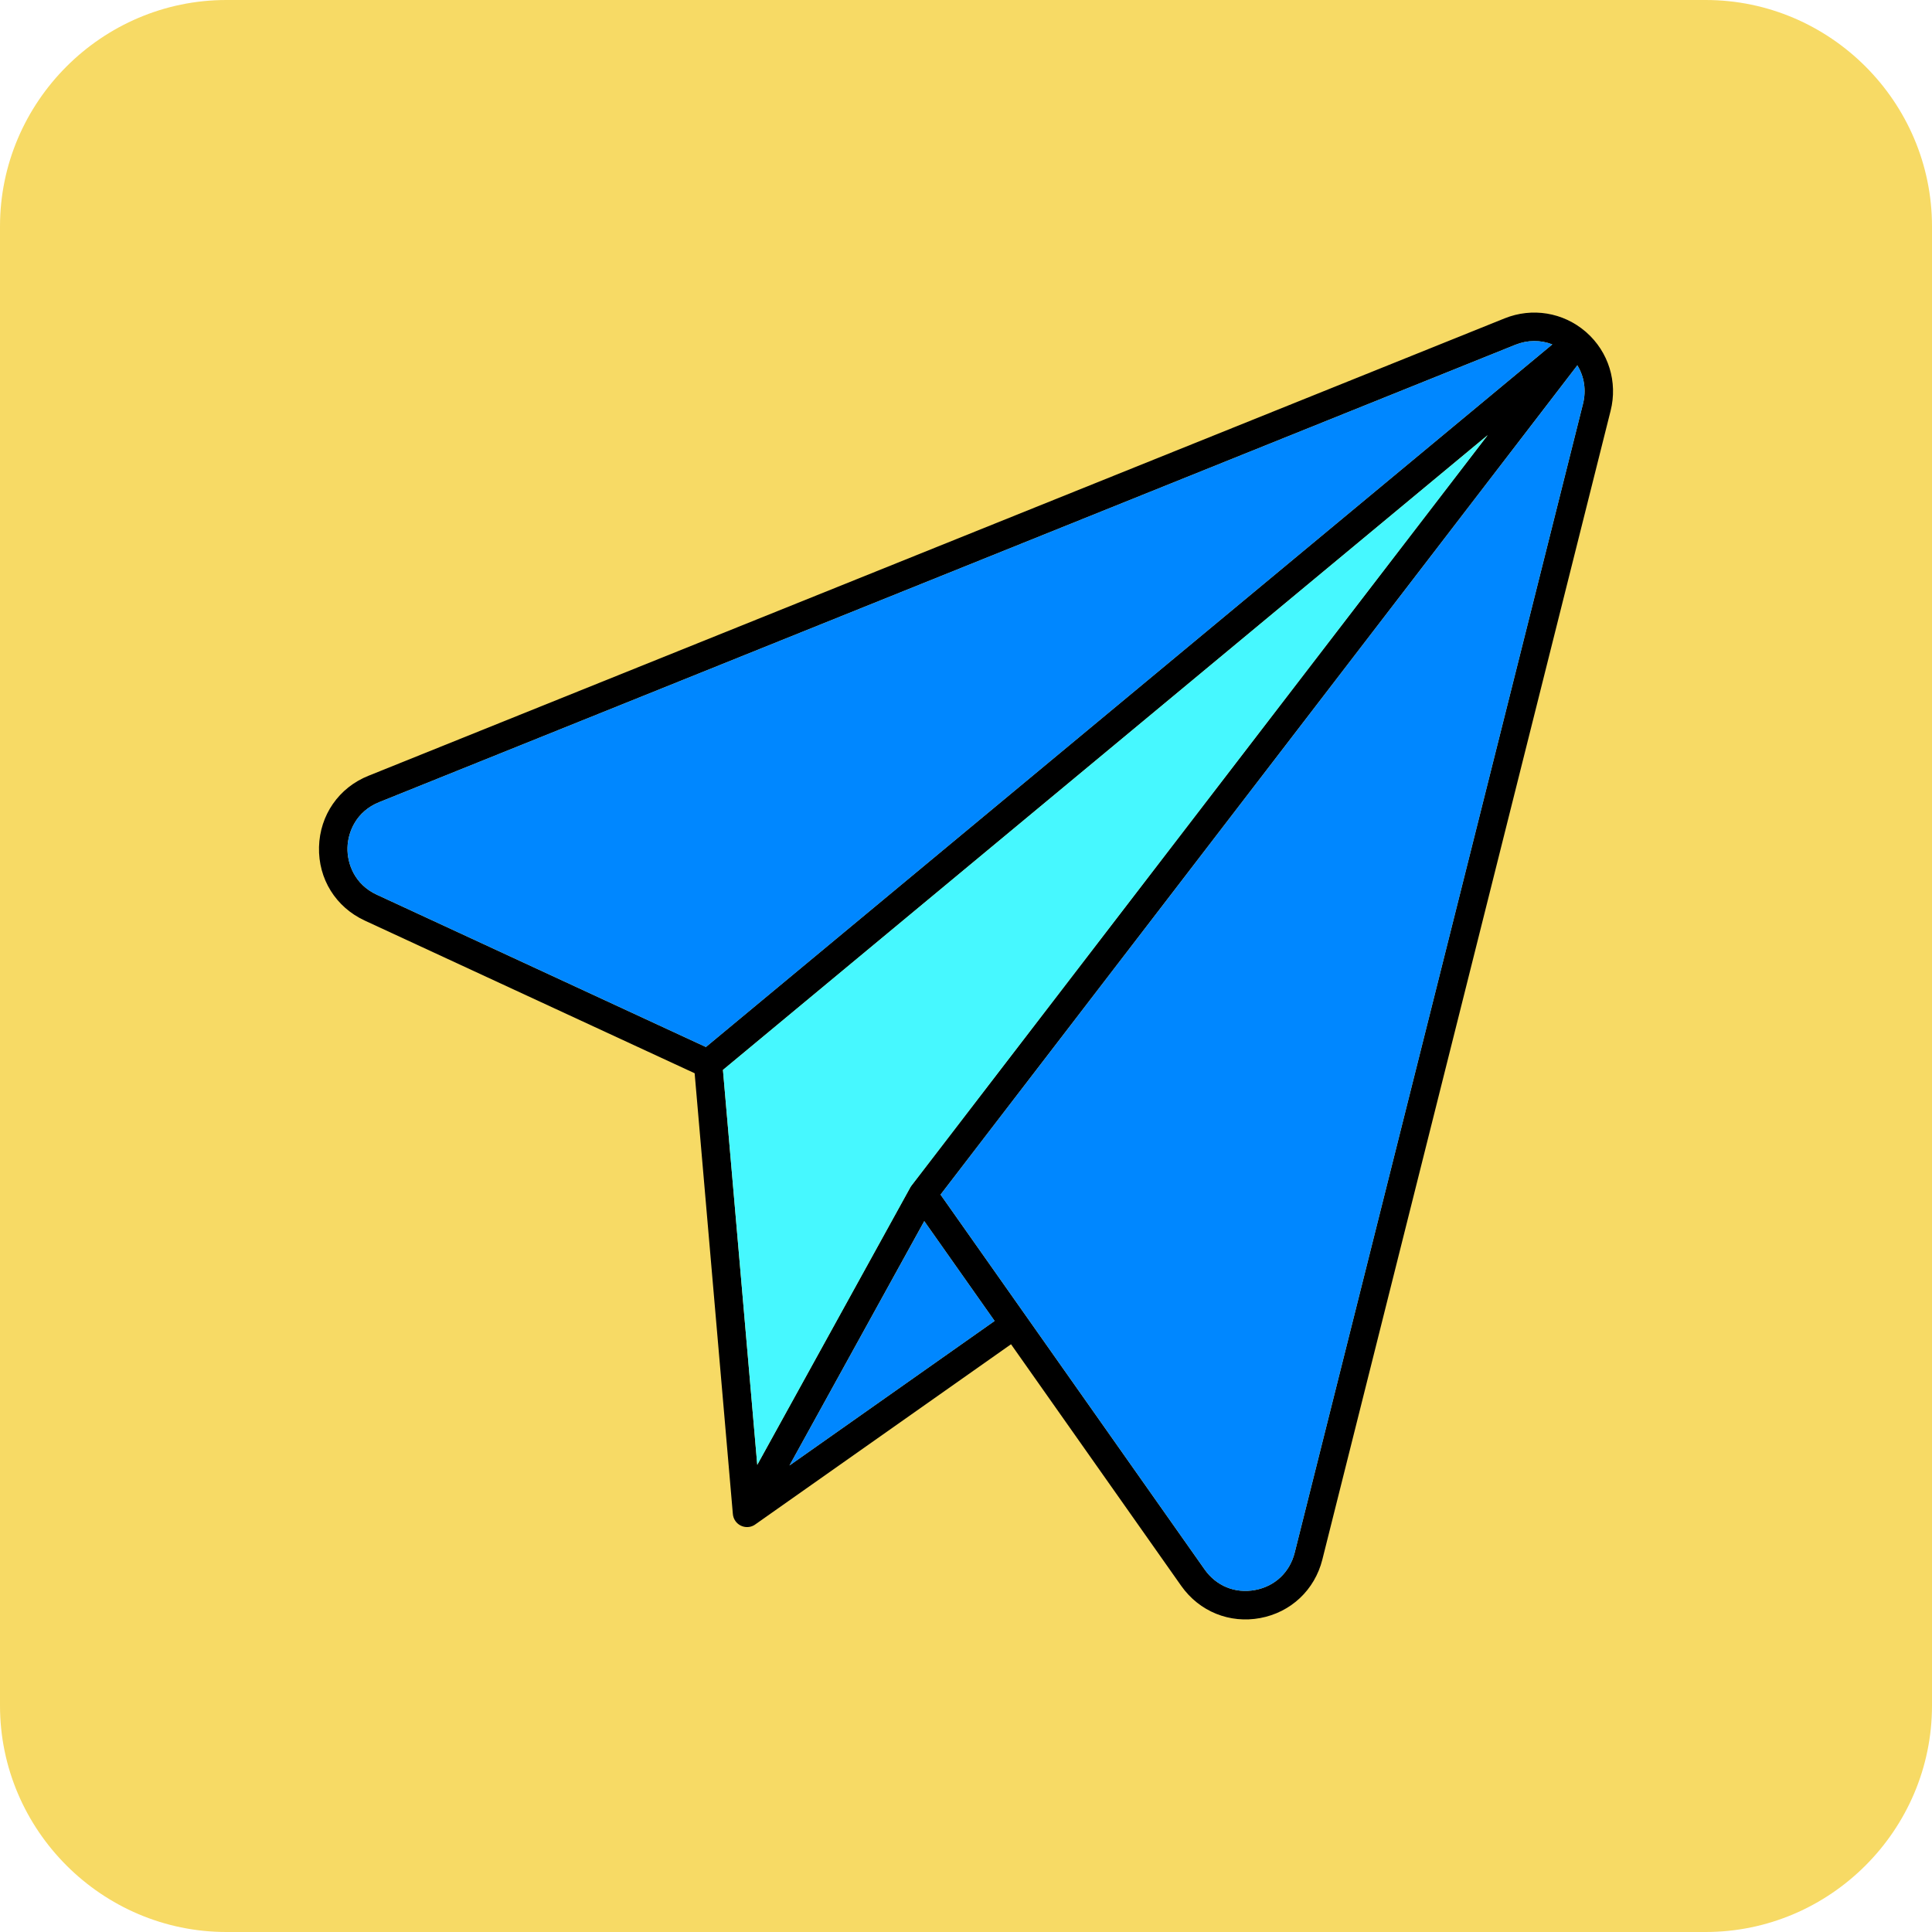
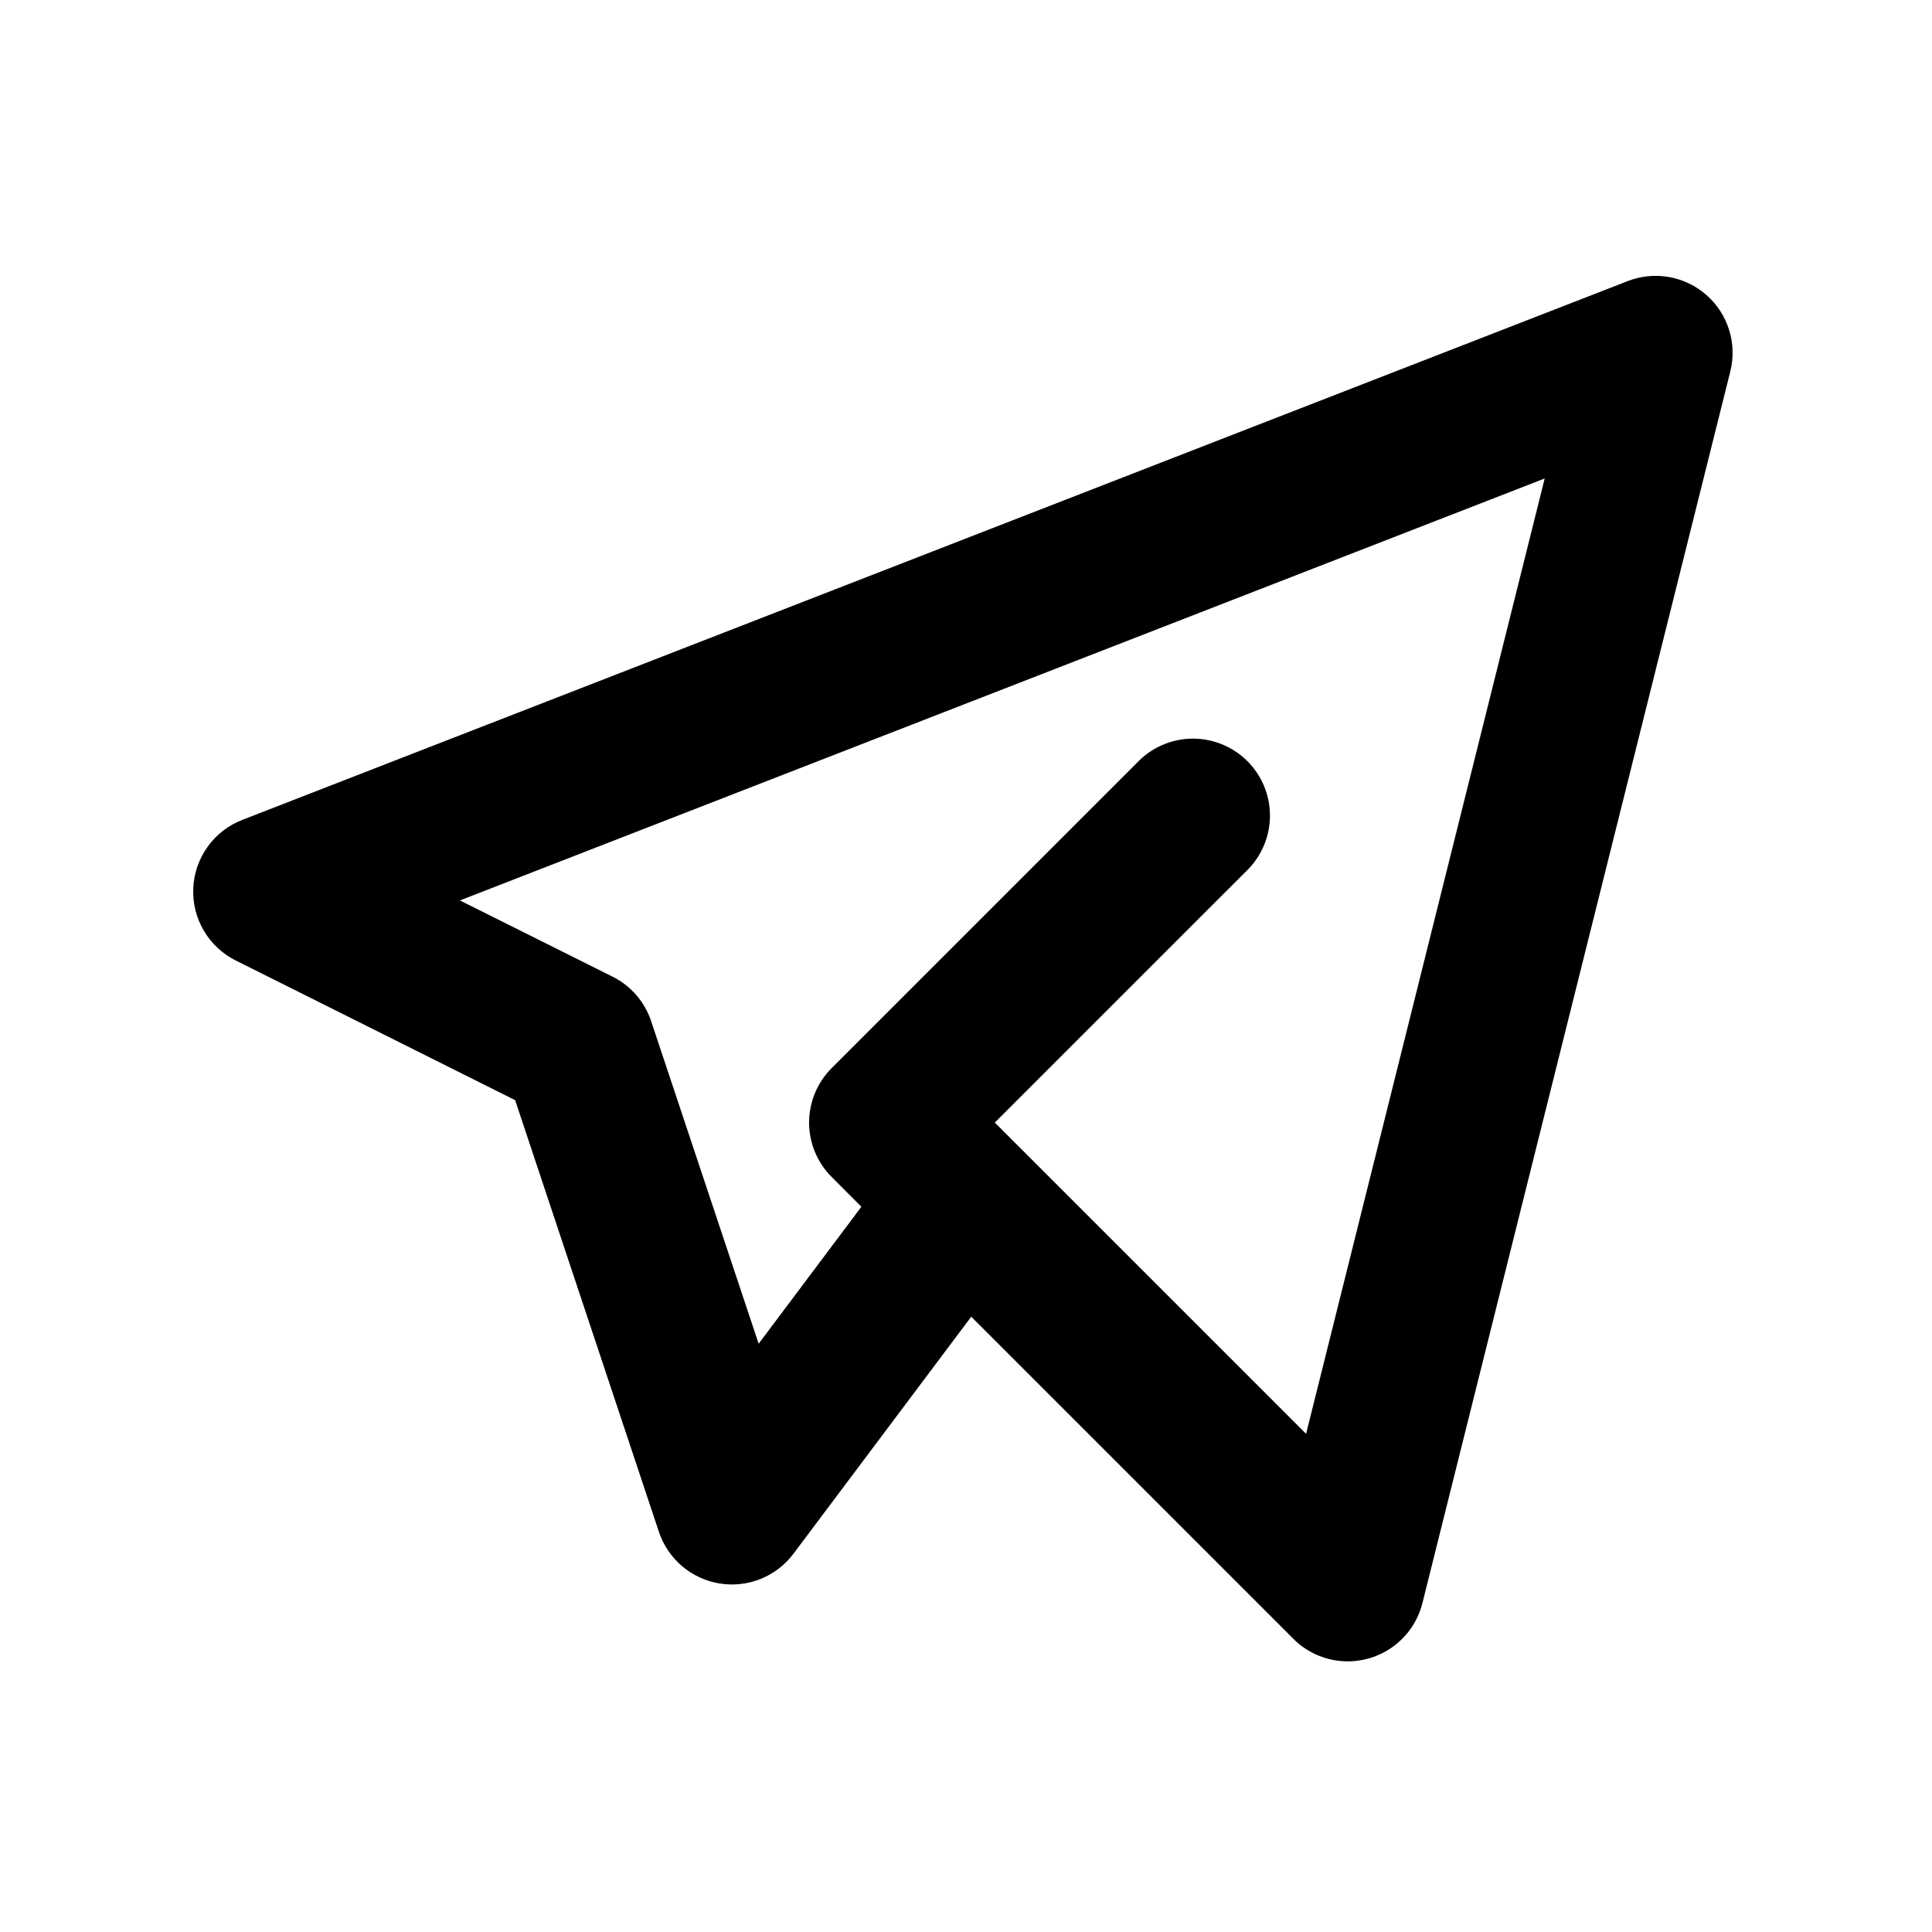
<svg xmlns="http://www.w3.org/2000/svg" width="512" zoomAndPan="magnify" viewBox="0 0 384 384" height="512" preserveAspectRatio="xMidYMid meet" version="1.0">
-   <path fill="#f7da65" d="M 339 384 L 45 384 C 20.25 384 0 363.75 0 339 L 0 45 C 0 20.25 20.25 0 45 0 L 339 0 C 363.75 0 384 20.25 384 45 L 384 339 C 384 363.75 363.75 384 339 384 Z M 339 384 " fill-opacity="1" fill-rule="evenodd" />
-   <path fill="#000000" d="M 186.938 237.441 C 204.434 262.273 221.926 287.102 239.422 311.934 C 241.746 315.234 245.488 316.762 249.449 316.027 C 253.402 315.293 256.344 312.516 257.332 308.602 L 314.633 80.266 C 315.309 77.559 314.887 74.859 313.508 72.613 Z M 146.168 302.316 C 145.852 301.867 145.688 301.363 145.656 300.855 L 138.066 213.316 L 72.512 182.977 C 66.734 180.309 63.246 174.699 63.406 168.344 C 63.57 162.008 67.344 156.547 73.238 154.191 L 299.055 63.277 C 304.531 61.074 310.68 62.086 315.137 65.91 C 315.195 65.961 315.254 66.016 315.316 66.066 C 319.719 69.961 321.562 75.922 320.121 81.645 L 262.824 309.984 C 261.309 316.012 256.574 320.469 250.469 321.602 C 244.426 322.727 238.395 320.332 234.773 315.195 L 200.949 267.18 L 150.188 302.941 C 148.922 303.914 147.098 303.629 146.168 302.316 Z M 156.914 291.277 L 197.684 262.551 L 183.703 242.707 Z M 308.535 68.453 C 306.219 67.547 303.621 67.547 301.172 68.535 L 75.352 159.441 C 70.844 161.258 69.148 165.301 69.066 168.48 C 68.984 171.66 70.477 175.785 74.879 177.824 L 140.301 208.102 Z M 143.691 212.656 L 150.512 291.148 L 180.93 235.996 C 181.012 235.844 181.109 235.703 181.215 235.574 L 295.695 86.477 Z M 143.691 212.656 " fill-opacity="1" fill-rule="evenodd" />
-   <path fill="#0087ff" d="M 140.309 208.102 L 308.535 68.453 C 306.219 67.547 303.621 67.547 301.172 68.535 L 75.352 159.441 C 70.844 161.258 69.148 165.301 69.066 168.48 C 68.984 171.66 70.477 175.785 74.879 177.824 Z M 140.309 208.102 " fill-opacity="1" fill-rule="evenodd" />
-   <path fill="#46f8ff" d="M 295.703 86.477 L 143.691 212.656 L 150.512 291.148 L 180.93 236.004 C 181.012 235.852 181.109 235.711 181.215 235.582 Z M 295.703 86.477 " fill-opacity="1" fill-rule="evenodd" />
-   <path fill="#0087ff" d="M 197.691 262.551 L 183.711 242.707 L 156.914 291.277 Z M 197.691 262.551 " fill-opacity="1" fill-rule="evenodd" />
-   <path fill="#0087ff" d="M 186.938 237.441 L 239.422 311.934 C 241.746 315.234 245.488 316.762 249.449 316.027 C 253.402 315.293 256.344 312.516 257.332 308.602 L 314.633 80.266 C 315.309 77.559 314.887 74.859 313.508 72.613 Z M 186.938 237.441 " fill-opacity="1" fill-rule="evenodd" />
+   <defs>
+     <clipPath id="e3cd91a8bb">
+       <path d="M 38.398 54 L 345 54 L 345 330.512 L 38.398 330.512 Z M 38.398 54 " clip-rule="nonzero" />
+     </clipPath>
+   </defs>
+   <g clip-path="url(#e3cd91a8bb)">
+     <path fill="#000000" d="M 267.879 330.207 C 265.848 330.207 263.898 329.82 262.023 329.043 C 260.148 328.266 258.496 327.16 257.062 325.727 L 193.039 261.707 L 157.727 308.789 C 156.891 309.91 155.918 310.895 154.812 311.746 C 153.703 312.602 152.504 313.289 151.207 313.812 C 149.91 314.336 148.566 314.676 147.18 314.832 C 145.789 314.988 144.406 314.953 143.027 314.73 C 141.645 314.504 140.32 314.098 139.055 313.512 C 137.785 312.926 136.617 312.18 135.555 311.273 C 134.492 310.367 133.566 309.332 132.789 308.172 C 132.008 307.016 131.395 305.77 130.957 304.445 L 102.387 218.664 L 46.852 190.902 C 45.527 190.242 44.324 189.402 43.242 188.391 C 42.16 187.379 41.246 186.234 40.496 184.957 C 39.75 183.68 39.195 182.324 38.84 180.883 C 38.488 179.445 38.344 177.988 38.414 176.508 C 38.48 175.027 38.758 173.59 39.246 172.191 C 39.734 170.793 40.41 169.492 41.273 168.289 C 42.137 167.086 43.156 166.031 44.324 165.125 C 45.496 164.219 46.773 163.496 48.152 162.961 L 323.527 55.867 C 324.832 55.359 326.184 55.039 327.582 54.902 C 328.977 54.766 330.363 54.82 331.746 55.062 C 333.125 55.309 334.449 55.738 335.711 56.344 C 336.977 56.953 338.133 57.723 339.184 58.648 C 340.238 59.578 341.145 60.629 341.906 61.805 C 342.672 62.984 343.258 64.242 343.676 65.582 C 344.094 66.918 344.32 68.289 344.363 69.691 C 344.402 71.094 344.25 72.477 343.91 73.836 L 282.719 318.617 C 282.512 319.441 282.238 320.238 281.902 321.016 C 281.562 321.793 281.164 322.535 280.703 323.246 C 280.242 323.957 279.723 324.625 279.152 325.246 C 278.578 325.871 277.957 326.445 277.293 326.965 C 276.625 327.488 275.918 327.949 275.172 328.355 C 274.43 328.758 273.656 329.098 272.855 329.375 C 272.055 329.648 271.238 329.859 270.402 329.996 C 269.566 330.137 268.723 330.207 267.879 330.207 Z M 202.391 227.781 L 259.594 284.984 L 307.02 95.102 L 91.41 178.969 L 121.777 194.133 C 123.586 195.043 125.156 196.262 126.48 197.797 C 127.805 199.328 128.789 201.059 129.426 202.98 L 150.789 267.07 L 171.207 239.852 L 165.293 233.93 C 164.582 233.223 163.949 232.449 163.391 231.613 C 162.832 230.777 162.363 229.898 161.977 228.969 C 161.594 228.039 161.305 227.086 161.109 226.098 C 160.914 225.113 160.812 224.121 160.812 223.117 C 160.812 222.109 160.914 221.117 161.109 220.133 C 161.305 219.145 161.594 218.191 161.977 217.262 C 162.363 216.332 162.832 215.453 163.391 214.617 C 163.949 213.781 164.582 213.008 165.293 212.301 L 226.488 151.102 C 227.203 150.414 227.977 149.797 228.809 149.258 C 229.645 148.719 230.523 148.266 231.445 147.898 C 232.367 147.531 233.316 147.254 234.293 147.07 C 235.27 146.887 236.254 146.801 237.25 146.809 C 238.242 146.816 239.227 146.922 240.199 147.121 C 241.172 147.324 242.117 147.613 243.031 148 C 243.949 148.383 244.816 148.852 245.641 149.406 C 246.469 149.961 247.23 150.586 247.934 151.289 C 248.637 151.992 249.262 152.754 249.816 153.582 C 250.371 154.406 250.84 155.277 251.223 156.191 C 251.609 157.109 251.898 158.051 252.102 159.023 C 252.301 160 252.406 160.98 252.414 161.977 C 252.422 162.969 252.336 163.953 252.152 164.93 C 251.969 165.906 251.691 166.855 251.324 167.777 C 250.957 168.699 250.504 169.578 249.965 170.414 C 249.426 171.246 248.809 172.023 248.121 172.734 L 197.727 223.117 L 202.039 227.438 Z M 202.391 227.781 " fill-opacity="1" fill-rule="nonzero" />
+   </g>
</svg>
